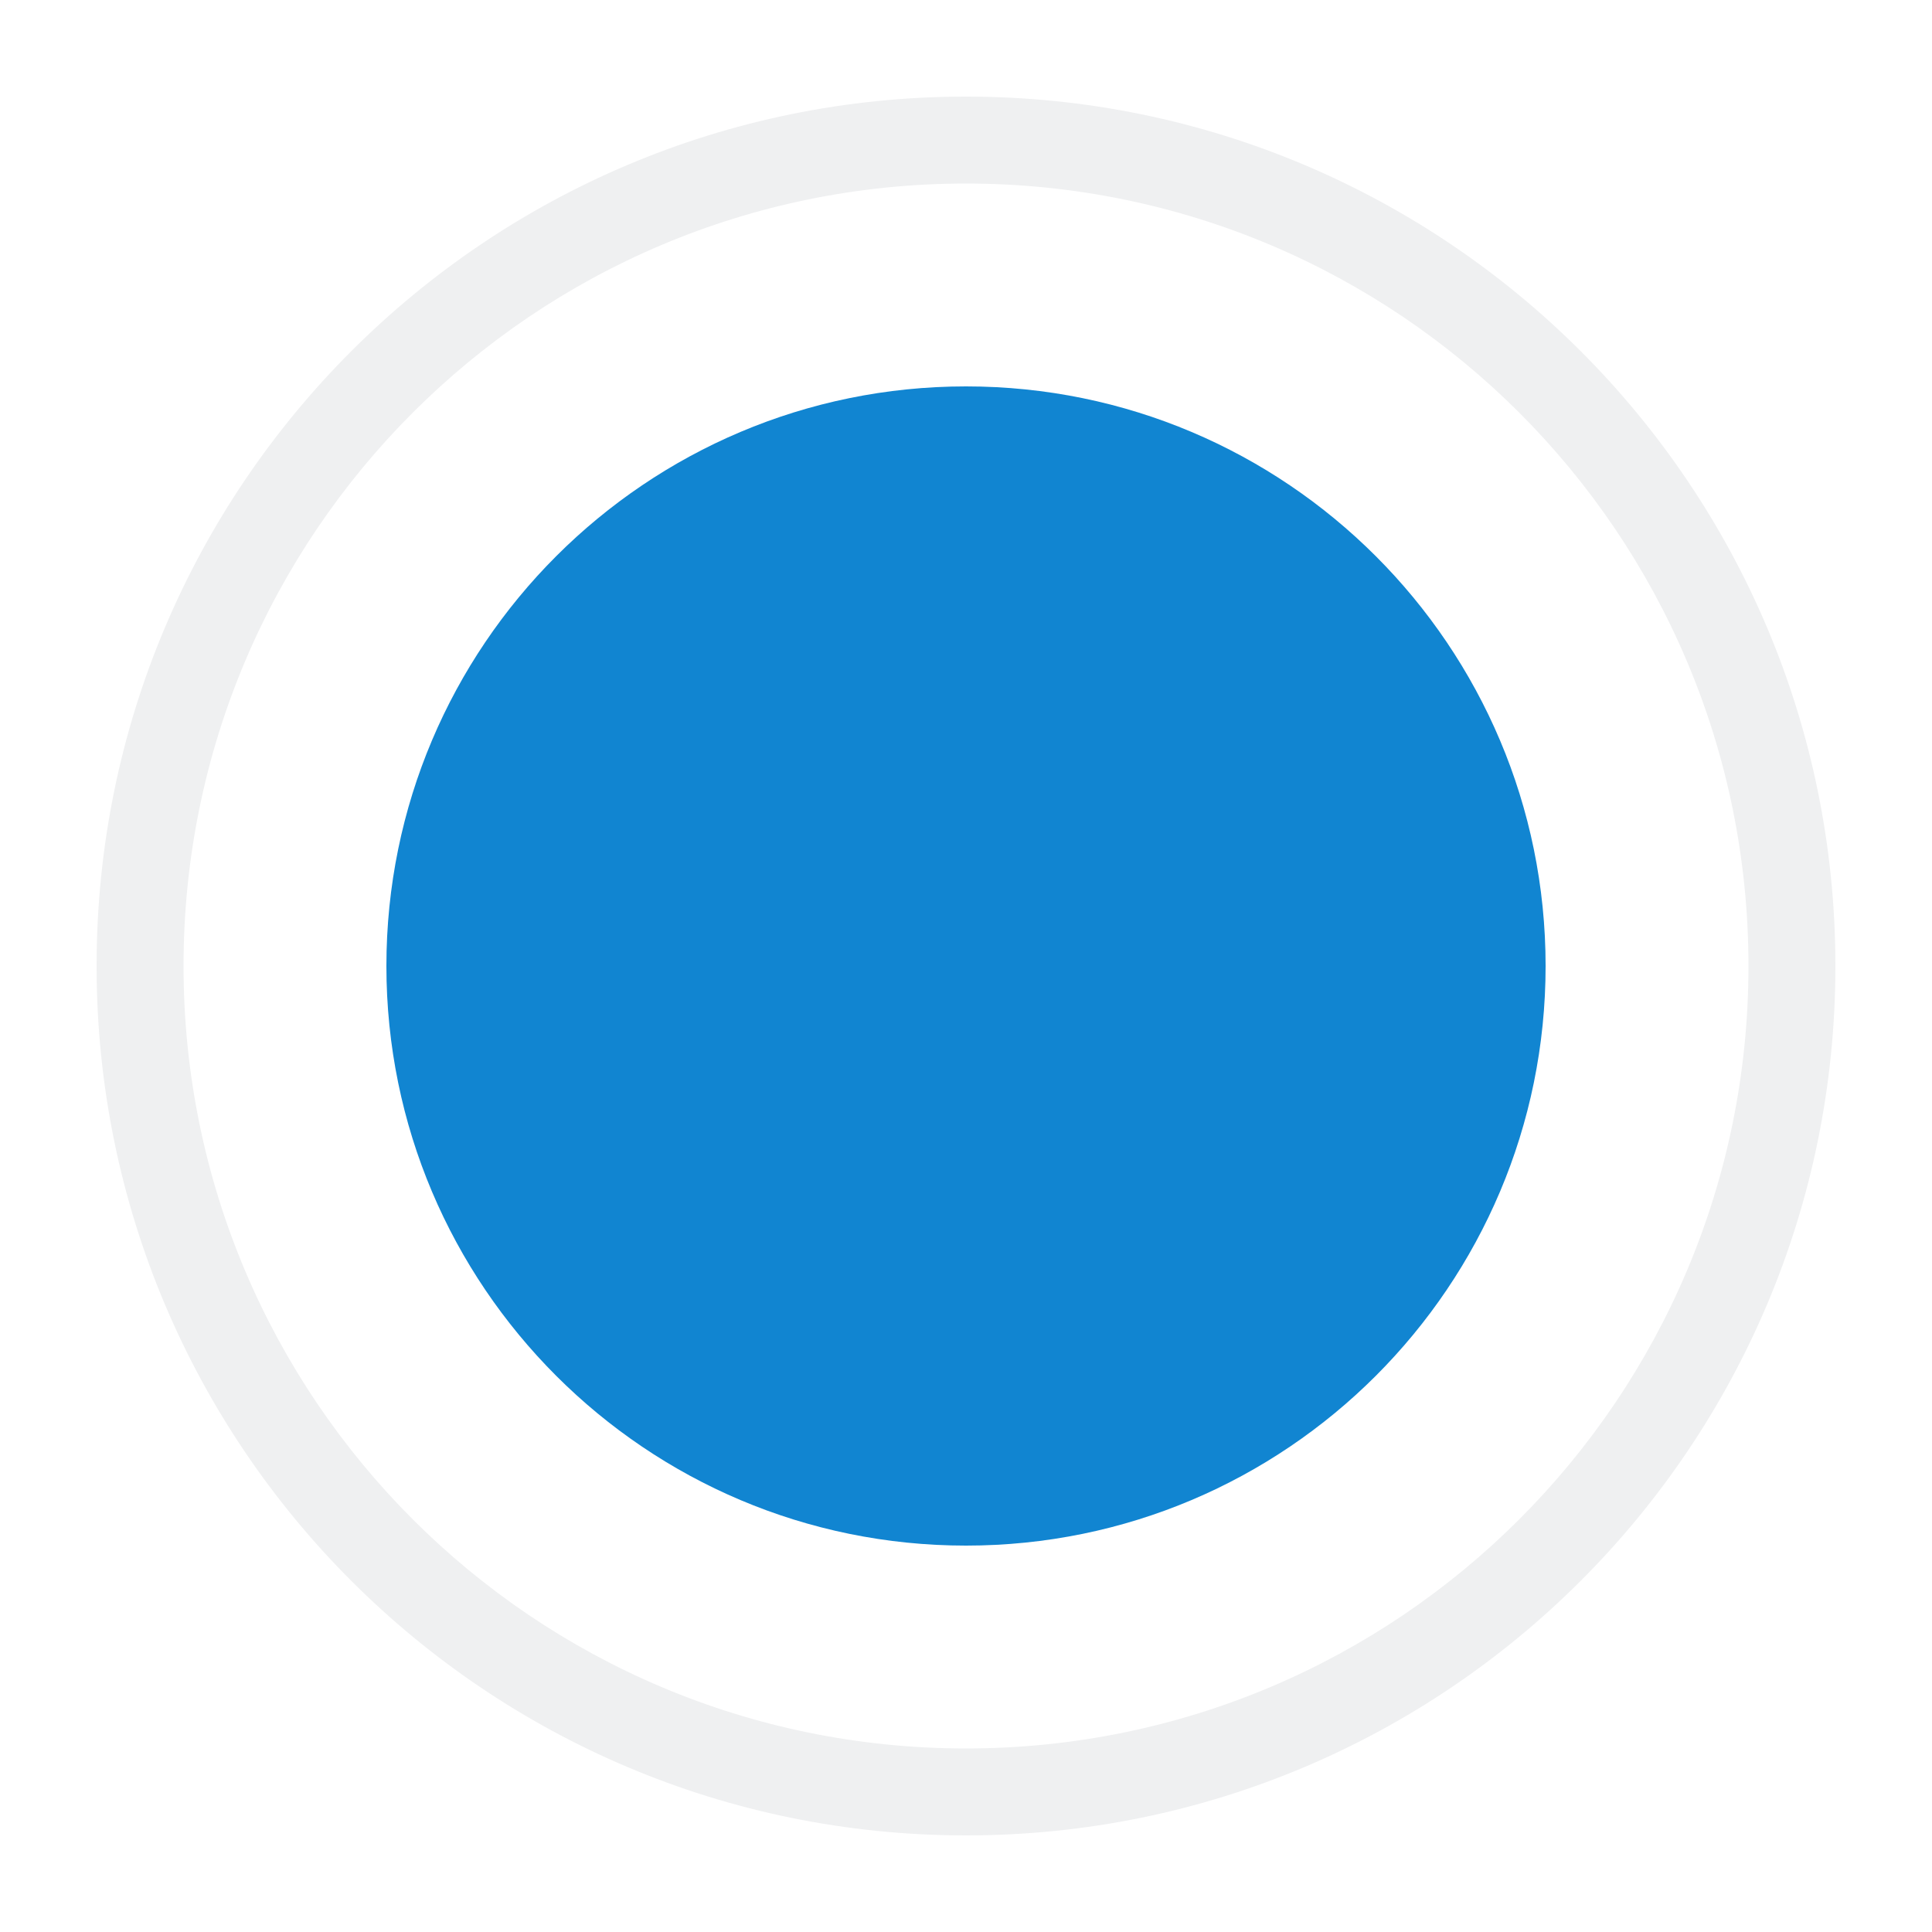
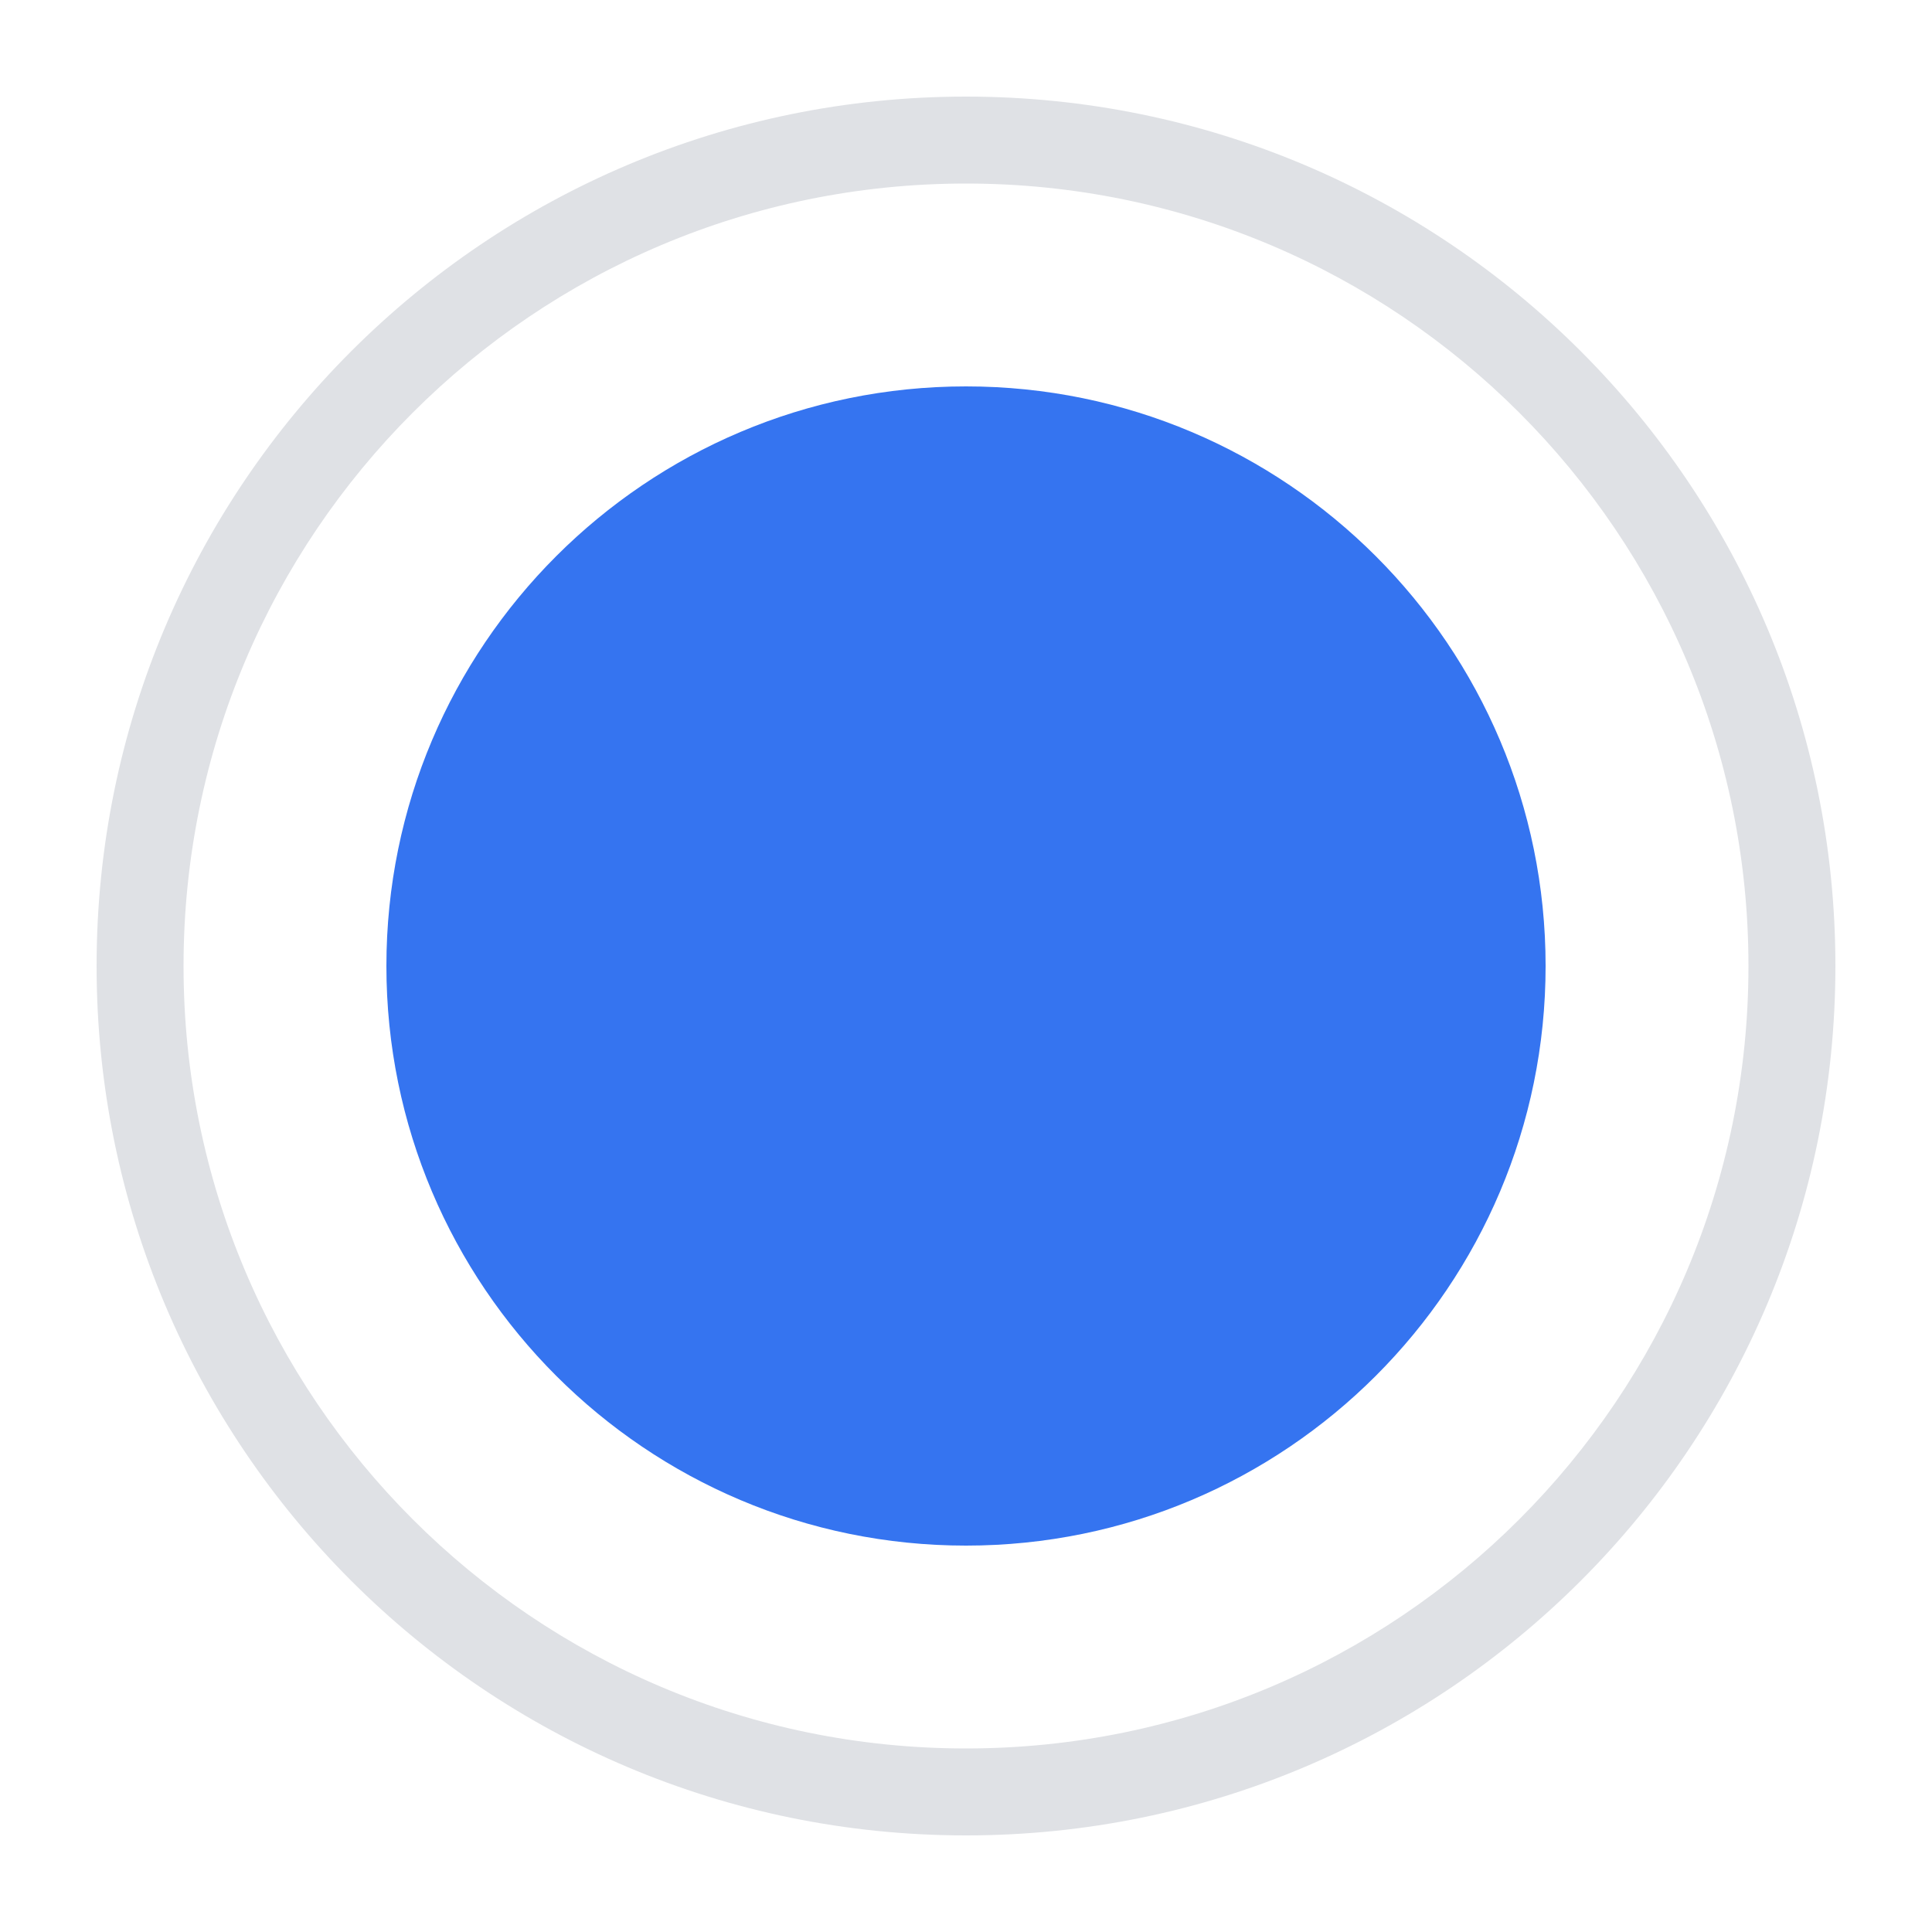
<svg xmlns="http://www.w3.org/2000/svg" version="1.1" id="图层_1" x="0px" y="0px" width="20px" height="20px" viewBox="0 0 20 20" enable-background="new 0 0 20 20" xml:space="preserve">
-   <path fill="#EFF0F1" d="M1,10c0,4.971,4.029,9,9,9s9-4.029,9-9h-0.9c0,4.474-3.626,8.1-8.1,8.1S1.9,14.474,1.9,10H1" />
-   <path fill="#EFF0F1" d="M1,10c0-4.971,4.029-9,9-9s9,4.029,9,9h-0.9c0-4.474-3.626-8.1-8.1-8.1S1.9,5.526,1.9,10H1" />
-   <path fill="#1185D1" d="M4,10c0,3.313,2.687,6,6,6s6-2.687,6-6s-2.687-6-6-6S4,6.687,4,10" />
+   <path fill="#dfe1e5" d="M1,10c0,4.971,4.029,9,9,9s9-4.029,9-9h-0.9c0,4.474-3.626,8.1-8.1,8.1S1.9,14.474,1.9,10H1" />
+   <path fill="#dfe1e5" d="M1,10c0-4.971,4.029-9,9-9s9,4.029,9,9h-0.9c0-4.474-3.626-8.1-8.1-8.1S1.9,5.526,1.9,10H1" />
+   <path fill="#3574f0" d="M4,10c0,3.313,2.687,6,6,6s6-2.687,6-6s-2.687-6-6-6S4,6.687,4,10" />
</svg>
